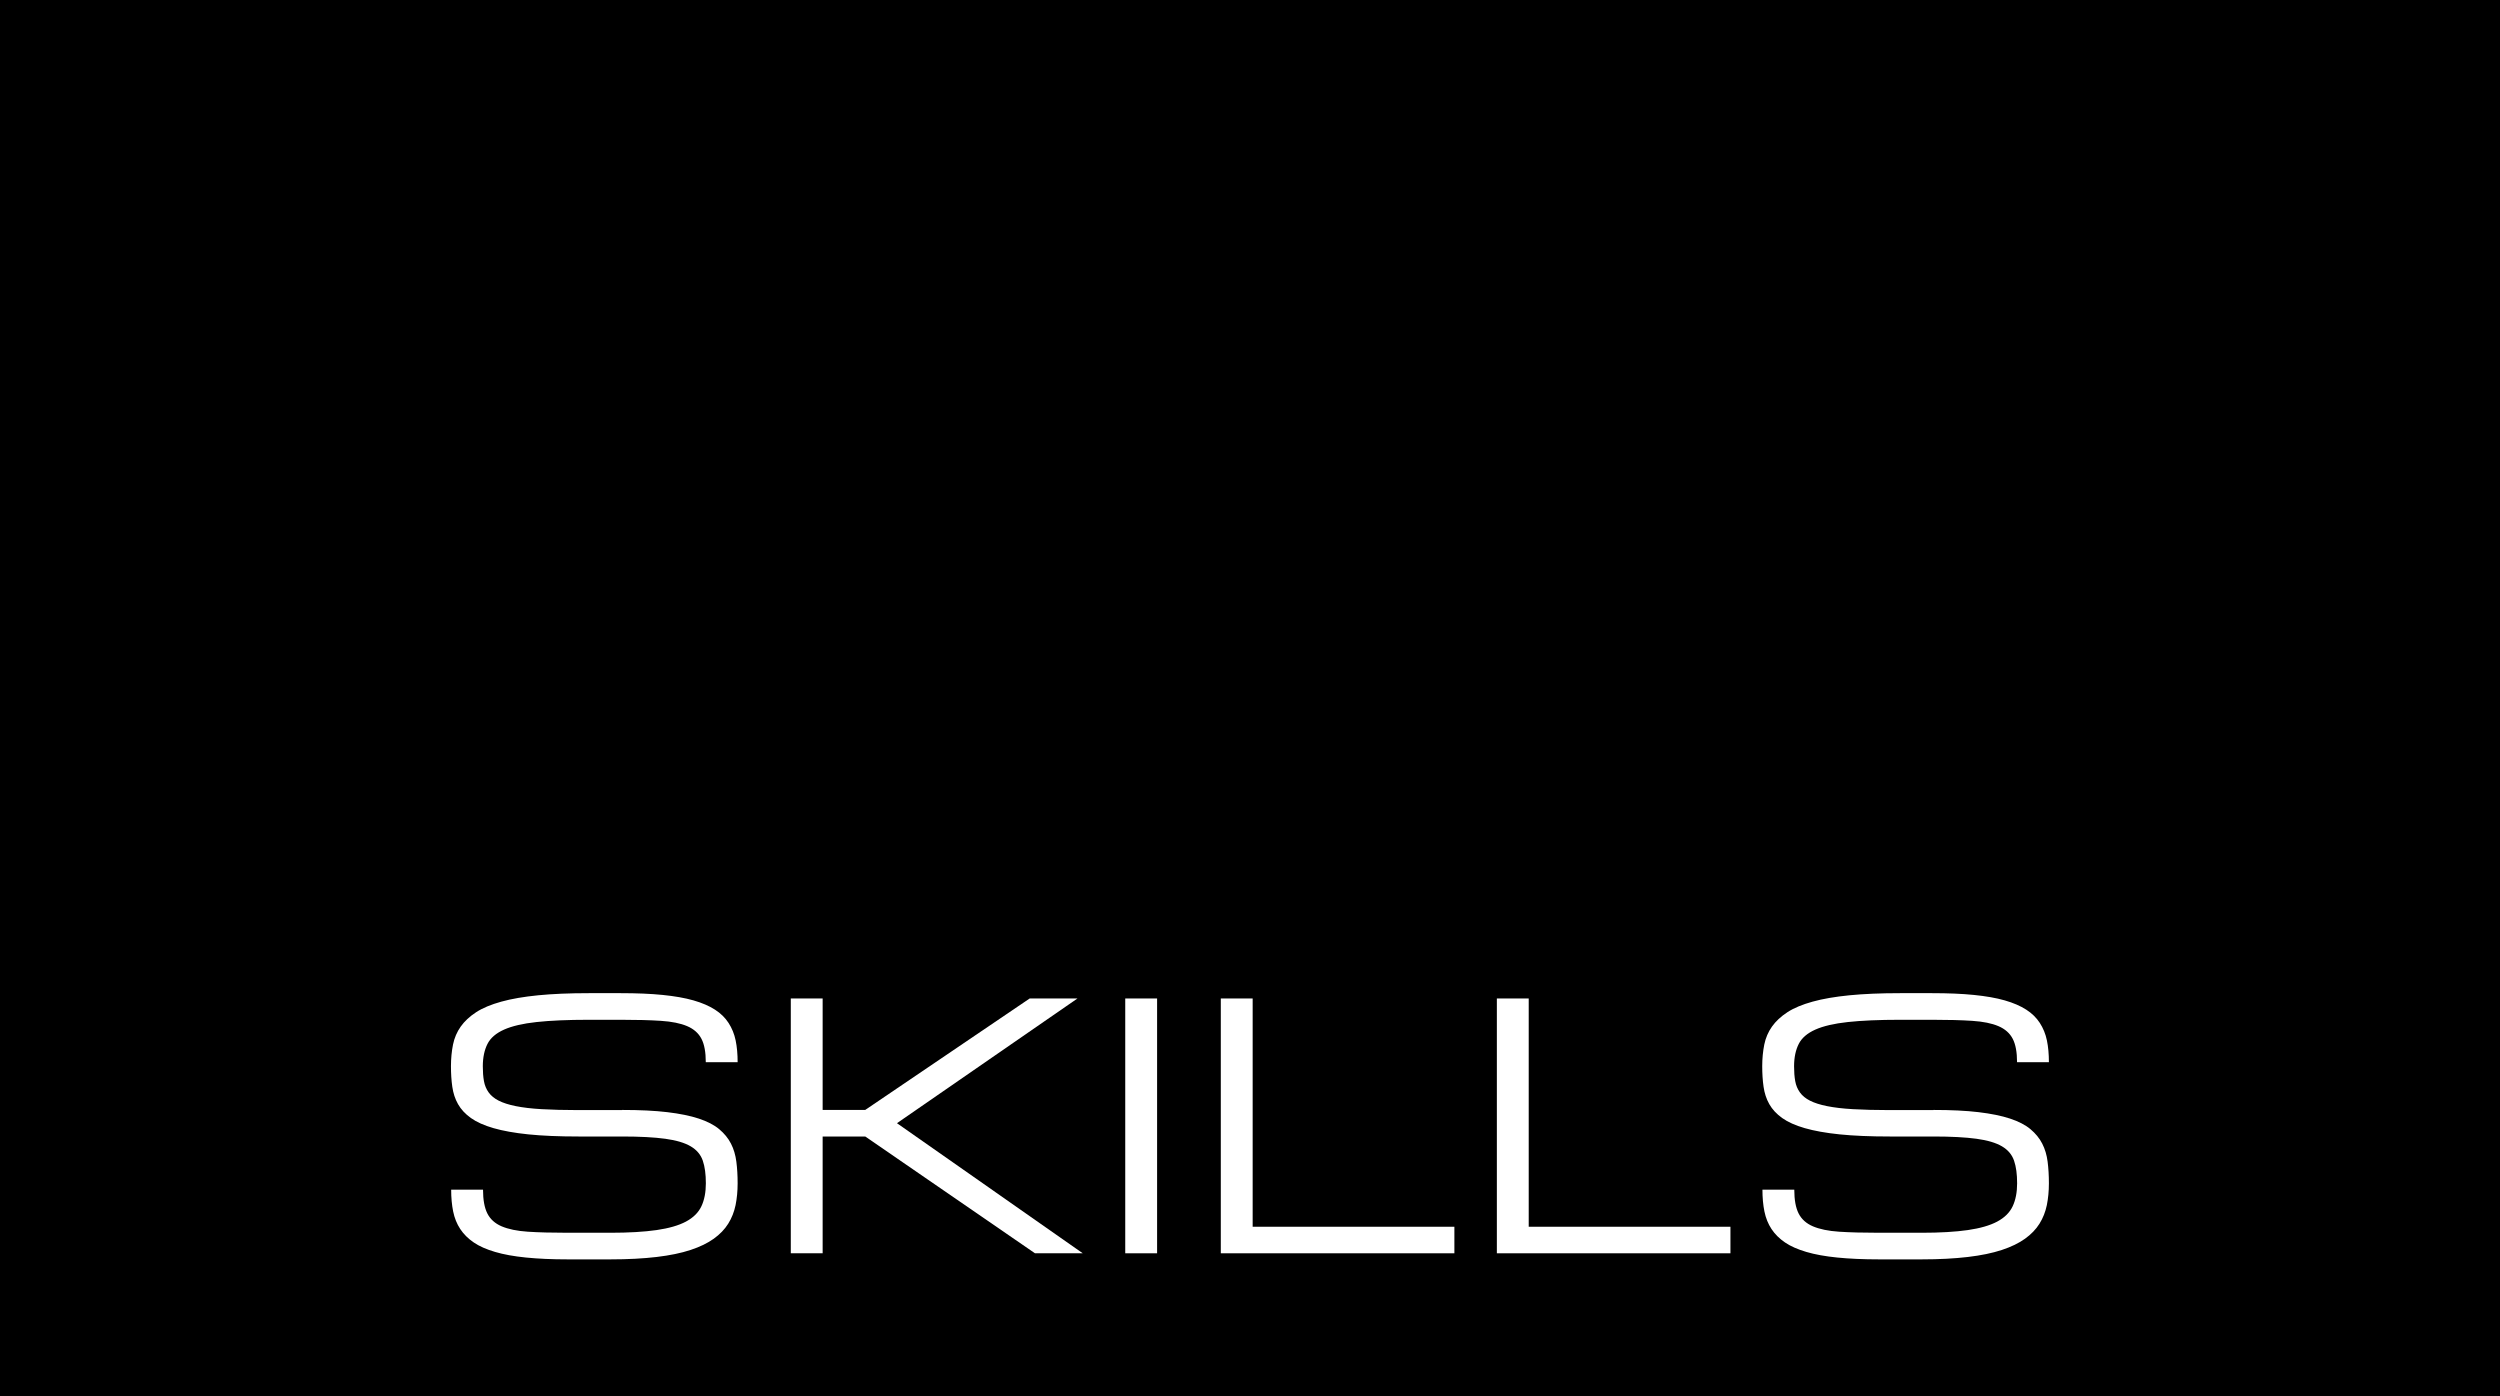
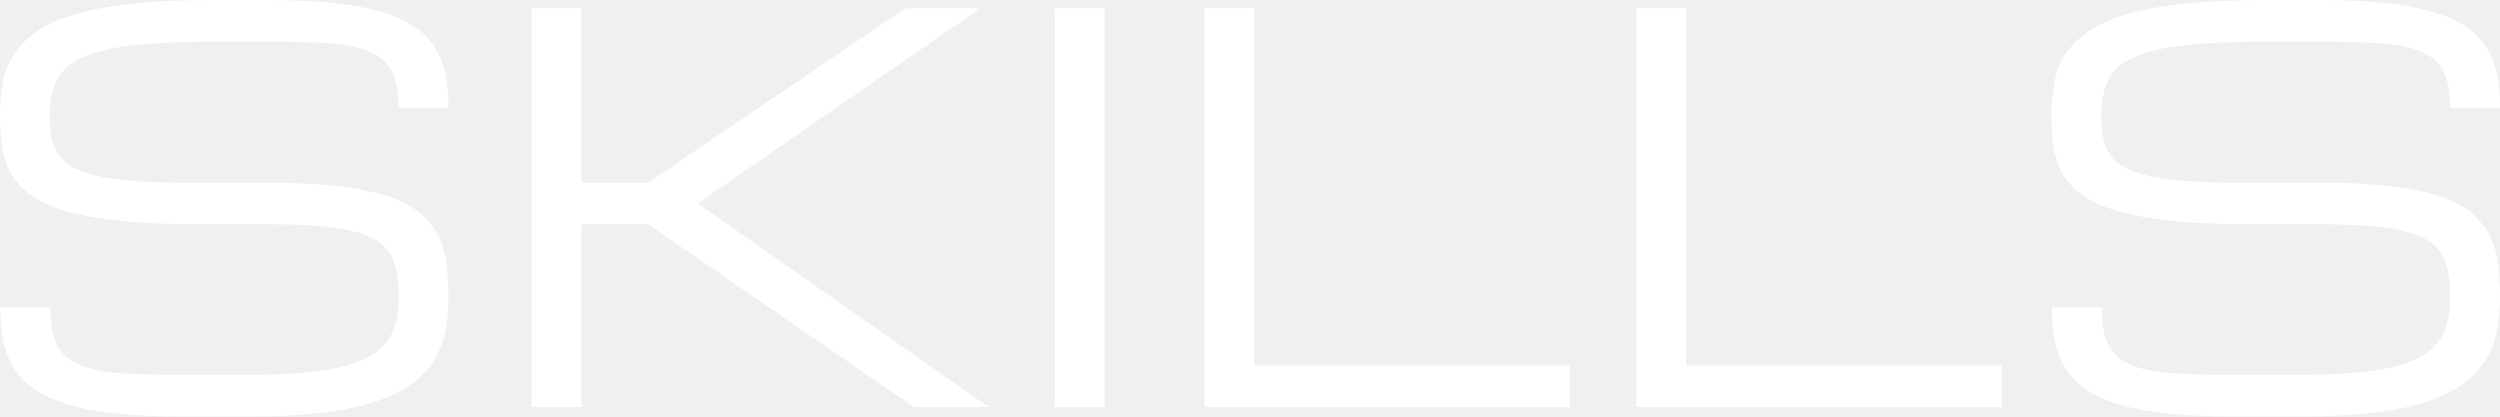
- <svg xmlns="http://www.w3.org/2000/svg" id="Layer_1" viewBox="0 0 353.19 197.22">
+ <svg xmlns="http://www.w3.org/2000/svg" id="Layer_1" viewBox="0 0 225.75 37.61">
  <defs>
    <style>.cls-1{fill:#fff;}</style>
  </defs>
-   <rect width="353.19" height="197.22" />
-   <g>
-     <path class="cls-1" d="M87.91,156.81c2.47,0,4.59,.1,6.35,.31s3.25,.51,4.46,.91,2.18,.9,2.89,1.5,1.27,1.27,1.66,2.04c.39,.76,.64,1.61,.76,2.55s.18,1.96,.18,3.06-.1,2.11-.29,3.07c-.2,.96-.54,1.83-1.04,2.63s-1.18,1.5-2.04,2.12-1.95,1.15-3.28,1.59-2.93,.77-4.79,.99-4.05,.34-6.55,.34h-6c-2.25,0-4.22-.09-5.91-.26s-3.14-.43-4.36-.79-2.23-.8-3.02-1.34-1.43-1.17-1.91-1.9-.81-1.55-1-2.48-.28-1.96-.28-3.08h4.5c0,1.43,.2,2.55,.61,3.36s1.08,1.42,2.02,1.82c.94,.4,2.17,.66,3.69,.76,1.52,.1,3.41,.15,5.66,.15h6c2.62,0,4.8-.13,6.54-.38,1.73-.25,3.12-.65,4.15-1.2s1.76-1.27,2.18-2.16c.42-.89,.63-1.97,.63-3.25s-.14-2.34-.43-3.19-.86-1.53-1.71-2.03-2.05-.86-3.6-1.07c-1.55-.21-3.57-.32-6.07-.32h-6.19c-2.75,0-5.11-.1-7.07-.3s-3.61-.5-4.93-.88-2.39-.86-3.19-1.43-1.4-1.22-1.82-1.96-.68-1.55-.81-2.45-.19-1.87-.19-2.92,.1-2.11,.29-3.05,.56-1.79,1.09-2.54,1.26-1.43,2.18-2.03,2.11-1.09,3.55-1.49,3.18-.7,5.21-.9,4.42-.3,7.17-.3h4.5c2.25,0,4.22,.08,5.91,.25s3.14,.42,4.36,.77,2.23,.79,3.04,1.31,1.45,1.15,1.92,1.88,.81,1.55,1,2.47,.28,1.95,.28,3.07h-4.5c0-1.41-.2-2.51-.61-3.3s-1.08-1.39-2.02-1.79-2.17-.65-3.7-.75-3.42-.15-5.67-.15h-4.5c-3,0-5.47,.11-7.41,.32s-3.47,.57-4.59,1.07-1.91,1.17-2.34,2.02-.66,1.9-.66,3.16c0,.78,.05,1.48,.16,2.09s.33,1.14,.67,1.61,.81,.85,1.42,1.16,1.41,.57,2.41,.77,2.22,.35,3.67,.43,3.17,.13,5.17,.13h6.19v-.02Z" />
-     <path class="cls-1" d="M145.47,141.06h6.75l-25.5,17.62,26.25,18.38h-6.75l-23.98-16.5h-6.02v16.5h-4.5v-36h4.5v15.75h6.01l23.24-15.75h0Z" />
-     <path class="cls-1" d="M158.97,141.06h4.5v36h-4.5v-36Z" />
-     <path class="cls-1" d="M172.47,177.06v-36h4.5v32.25h28.5v3.75h-33Z" />
-     <path class="cls-1" d="M211.47,177.06v-36h4.5v32.25h28.5v3.75h-33Z" />
-     <path class="cls-1" d="M273.16,156.81c2.47,0,4.59,.1,6.35,.31s3.25,.51,4.46,.91,2.18,.9,2.89,1.5,1.27,1.27,1.66,2.04c.39,.76,.64,1.61,.76,2.55s.18,1.96,.18,3.06-.1,2.11-.29,3.07c-.2,.96-.54,1.83-1.04,2.63s-1.18,1.5-2.04,2.12c-.86,.62-1.95,1.15-3.28,1.59s-2.93,.77-4.79,.99-4.05,.34-6.55,.34h-6c-2.25,0-4.22-.09-5.91-.26s-3.14-.43-4.36-.79-2.23-.8-3.02-1.34-1.43-1.17-1.91-1.9-.81-1.55-1-2.48-.28-1.96-.28-3.08h4.5c0,1.43,.2,2.55,.61,3.36s1.08,1.42,2.02,1.82,2.17,.66,3.69,.76,3.41,.15,5.66,.15h6c2.62,0,4.8-.13,6.54-.38,1.73-.25,3.12-.65,4.15-1.2s1.76-1.27,2.18-2.16c.42-.89,.63-1.97,.63-3.25s-.14-2.34-.43-3.19-.86-1.53-1.71-2.03-2.05-.86-3.6-1.07c-1.55-.21-3.57-.32-6.07-.32h-6.19c-2.75,0-5.11-.1-7.07-.3s-3.61-.5-4.93-.88-2.39-.86-3.19-1.43-1.4-1.22-1.82-1.96-.68-1.55-.81-2.45-.19-1.87-.19-2.92,.1-2.11,.29-3.05,.56-1.79,1.09-2.54,1.26-1.43,2.18-2.03,2.11-1.09,3.55-1.49,3.18-.7,5.21-.9,4.42-.3,7.17-.3h4.5c2.25,0,4.22,.08,5.91,.25s3.14,.42,4.36,.77,2.23,.79,3.04,1.31,1.45,1.15,1.92,1.88,.81,1.55,1,2.47,.28,1.95,.28,3.07h-4.5c0-1.41-.2-2.51-.61-3.3s-1.08-1.39-2.02-1.79-2.17-.65-3.7-.75-3.42-.15-5.67-.15h-4.5c-3,0-5.47,.11-7.41,.32s-3.47,.57-4.59,1.07-1.91,1.17-2.34,2.02-.66,1.9-.66,3.16c0,.78,.05,1.48,.16,2.09s.33,1.14,.67,1.61,.81,.85,1.42,1.16c.61,.31,1.41,.57,2.41,.77s2.22,.35,3.67,.43,3.17,.13,5.17,.13h6.19v-.02Z" />
-   </g>
+   <path class="cls-1" d="M24.2,16.5c2.47,0,4.59,.1,6.35,.31s3.25,.51,4.46,.91,2.18,.9,2.89,1.5,1.27,1.27,1.66,2.04c.39,.76,.64,1.61,.76,2.55s.18,1.96,.18,3.06-.1,2.11-.29,3.07c-.2,.96-.54,1.83-1.04,2.63s-1.18,1.5-2.04,2.12-1.95,1.15-3.28,1.59-2.93,.77-4.79,.99-4.05,.34-6.55,.34h-6c-2.25,0-4.22-.09-5.91-.26s-3.14-.43-4.36-.79-2.23-.8-3.02-1.34-1.43-1.17-1.91-1.9-.81-1.55-1-2.48S.03,28.88,.03,27.76H4.53c0,1.43,.2,2.55,.61,3.36s1.08,1.42,2.02,1.82c.94,.4,2.17,.66,3.69,.76,1.52,.1,3.41,.15,5.66,.15h6c2.62,0,4.8-.13,6.54-.38,1.73-.25,3.12-.65,4.15-1.2s1.76-1.27,2.18-2.16,.63-1.97,.63-3.25-.14-2.34-.43-3.19-.86-1.53-1.71-2.03-2.05-.86-3.6-1.07c-1.55-.21-3.57-.32-6.07-.32h-6.19c-2.75,0-5.11-.1-7.07-.3s-3.61-.5-4.93-.88-2.39-.86-3.19-1.43-1.4-1.22-1.82-1.96-.68-1.55-.81-2.45-.19-1.87-.19-2.92,.1-2.11,.29-3.05,.56-1.79,1.09-2.54,1.26-1.43,2.18-2.03,2.11-1.09,3.55-1.49,3.18-.7,5.21-.9,4.42-.3,7.17-.3h4.5c2.25,0,4.22,.08,5.91,.25s3.14,.42,4.36,.77,2.23,.79,3.04,1.31,1.45,1.15,1.92,1.88,.81,1.55,1,2.47,.28,1.95,.28,3.07h-4.5c0-1.41-.2-2.51-.61-3.3s-1.08-1.39-2.02-1.79-2.17-.65-3.7-.75-3.42-.15-5.67-.15h-4.5c-3,0-5.47,.11-7.41,.32s-3.47,.57-4.59,1.07-1.91,1.17-2.34,2.02-.66,1.9-.66,3.16c0,.78,.05,1.48,.16,2.09s.33,1.14,.67,1.61,.81,.85,1.42,1.16,1.41,.57,2.41,.77,2.22,.35,3.67,.43,3.17,.13,5.17,.13h6.19v-.02h0Z" />
+   <path class="cls-1" d="M81.76,.75h6.75l-25.5,17.62,26.25,18.38h-6.75l-23.98-16.5h-6.02v16.5h-4.5V.75h4.5v15.75h6.01L81.76,.75h0Z" />
+   <path class="cls-1" d="M95.26,.75h4.5V36.75h-4.5V.75Z" />
+   <path class="cls-1" d="M108.76,36.75V.75h4.5V33h28.5v3.75h-33Z" />
+   <path class="cls-1" d="M147.76,36.75V.75h4.5V33h28.5v3.75h-33Z" />
+   <path class="cls-1" d="M209.45,16.5c2.47,0,4.59,.1,6.35,.31s3.25,.51,4.46,.91,2.18,.9,2.89,1.5,1.27,1.27,1.66,2.04c.39,.76,.64,1.61,.76,2.55s.18,1.96,.18,3.06-.1,2.11-.29,3.07c-.2,.96-.54,1.83-1.04,2.63s-1.18,1.5-2.04,2.12c-.86,.62-1.95,1.15-3.28,1.59s-2.93,.77-4.79,.99-4.05,.34-6.55,.34h-6c-2.25,0-4.22-.09-5.91-.26s-3.14-.43-4.36-.79-2.23-.8-3.02-1.34-1.43-1.17-1.91-1.9-.81-1.55-1-2.48-.28-1.96-.28-3.08h4.5c0,1.43,.2,2.55,.61,3.36s1.08,1.42,2.02,1.82,2.17,.66,3.69,.76,3.41,.15,5.66,.15h6c2.62,0,4.8-.13,6.54-.38,1.73-.25,3.12-.65,4.15-1.2s1.76-1.27,2.18-2.16c.42-.89,.63-1.97,.63-3.25s-.14-2.34-.43-3.19-.86-1.53-1.71-2.03-2.05-.86-3.6-1.07c-1.55-.21-3.57-.32-6.07-.32h-6.19c-2.75,0-5.11-.1-7.07-.3s-3.61-.5-4.93-.88-2.39-.86-3.19-1.43-1.4-1.22-1.82-1.96-.68-1.55-.81-2.45-.19-1.87-.19-2.92,.1-2.11,.29-3.05,.56-1.79,1.09-2.54,1.26-1.43,2.18-2.03,2.11-1.09,3.55-1.49,3.18-.7,5.21-.9,4.42-.3,7.17-.3h4.5c2.25,0,4.22,.08,5.91,.25s3.14,.42,4.36,.77,2.23,.79,3.04,1.31,1.45,1.15,1.92,1.88,.81,1.55,1,2.47,.28,1.95,.28,3.07h-4.5c0-1.41-.2-2.51-.61-3.3s-1.08-1.39-2.02-1.79-2.17-.65-3.7-.75-3.42-.15-5.67-.15h-4.5c-3,0-5.47,.11-7.41,.32s-3.47,.57-4.59,1.07-1.91,1.17-2.34,2.02-.66,1.9-.66,3.16c0,.78,.05,1.48,.16,2.09s.33,1.14,.67,1.61,.81,.85,1.42,1.16c.61,.31,1.41,.57,2.41,.77s2.22,.35,3.67,.43,3.17,.13,5.17,.13h6.19v-.02h0Z" />
</svg>
